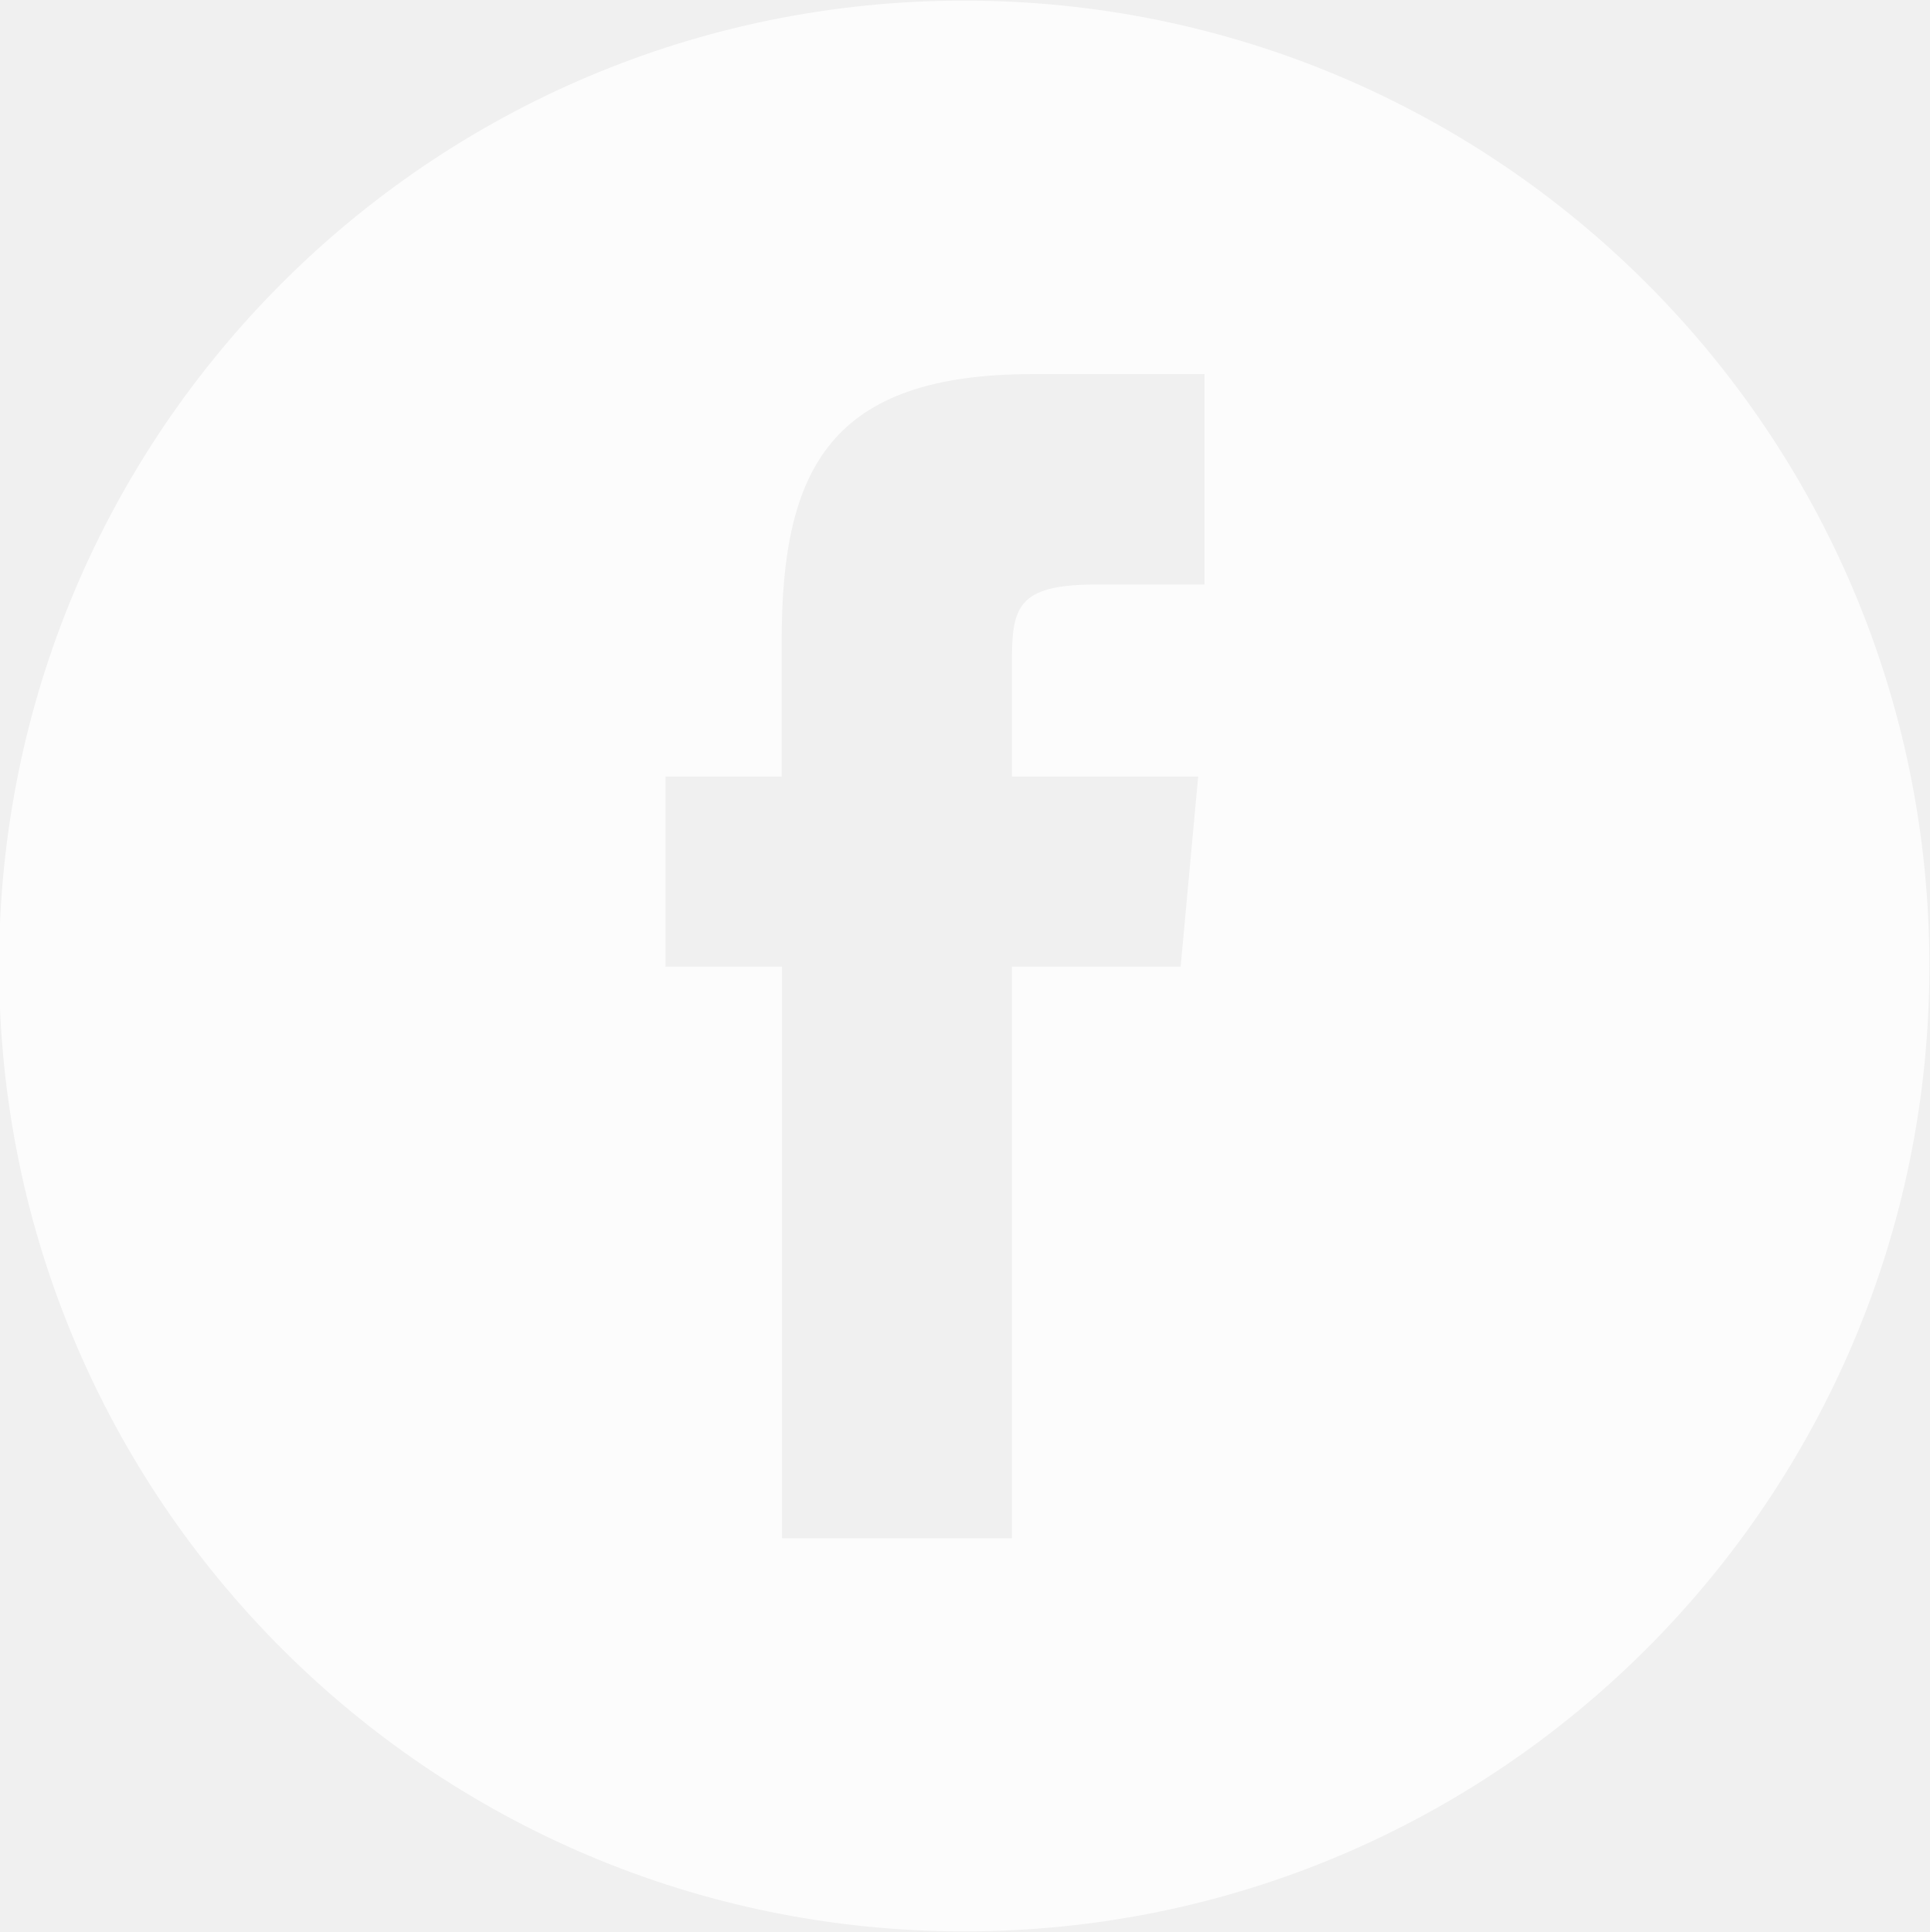
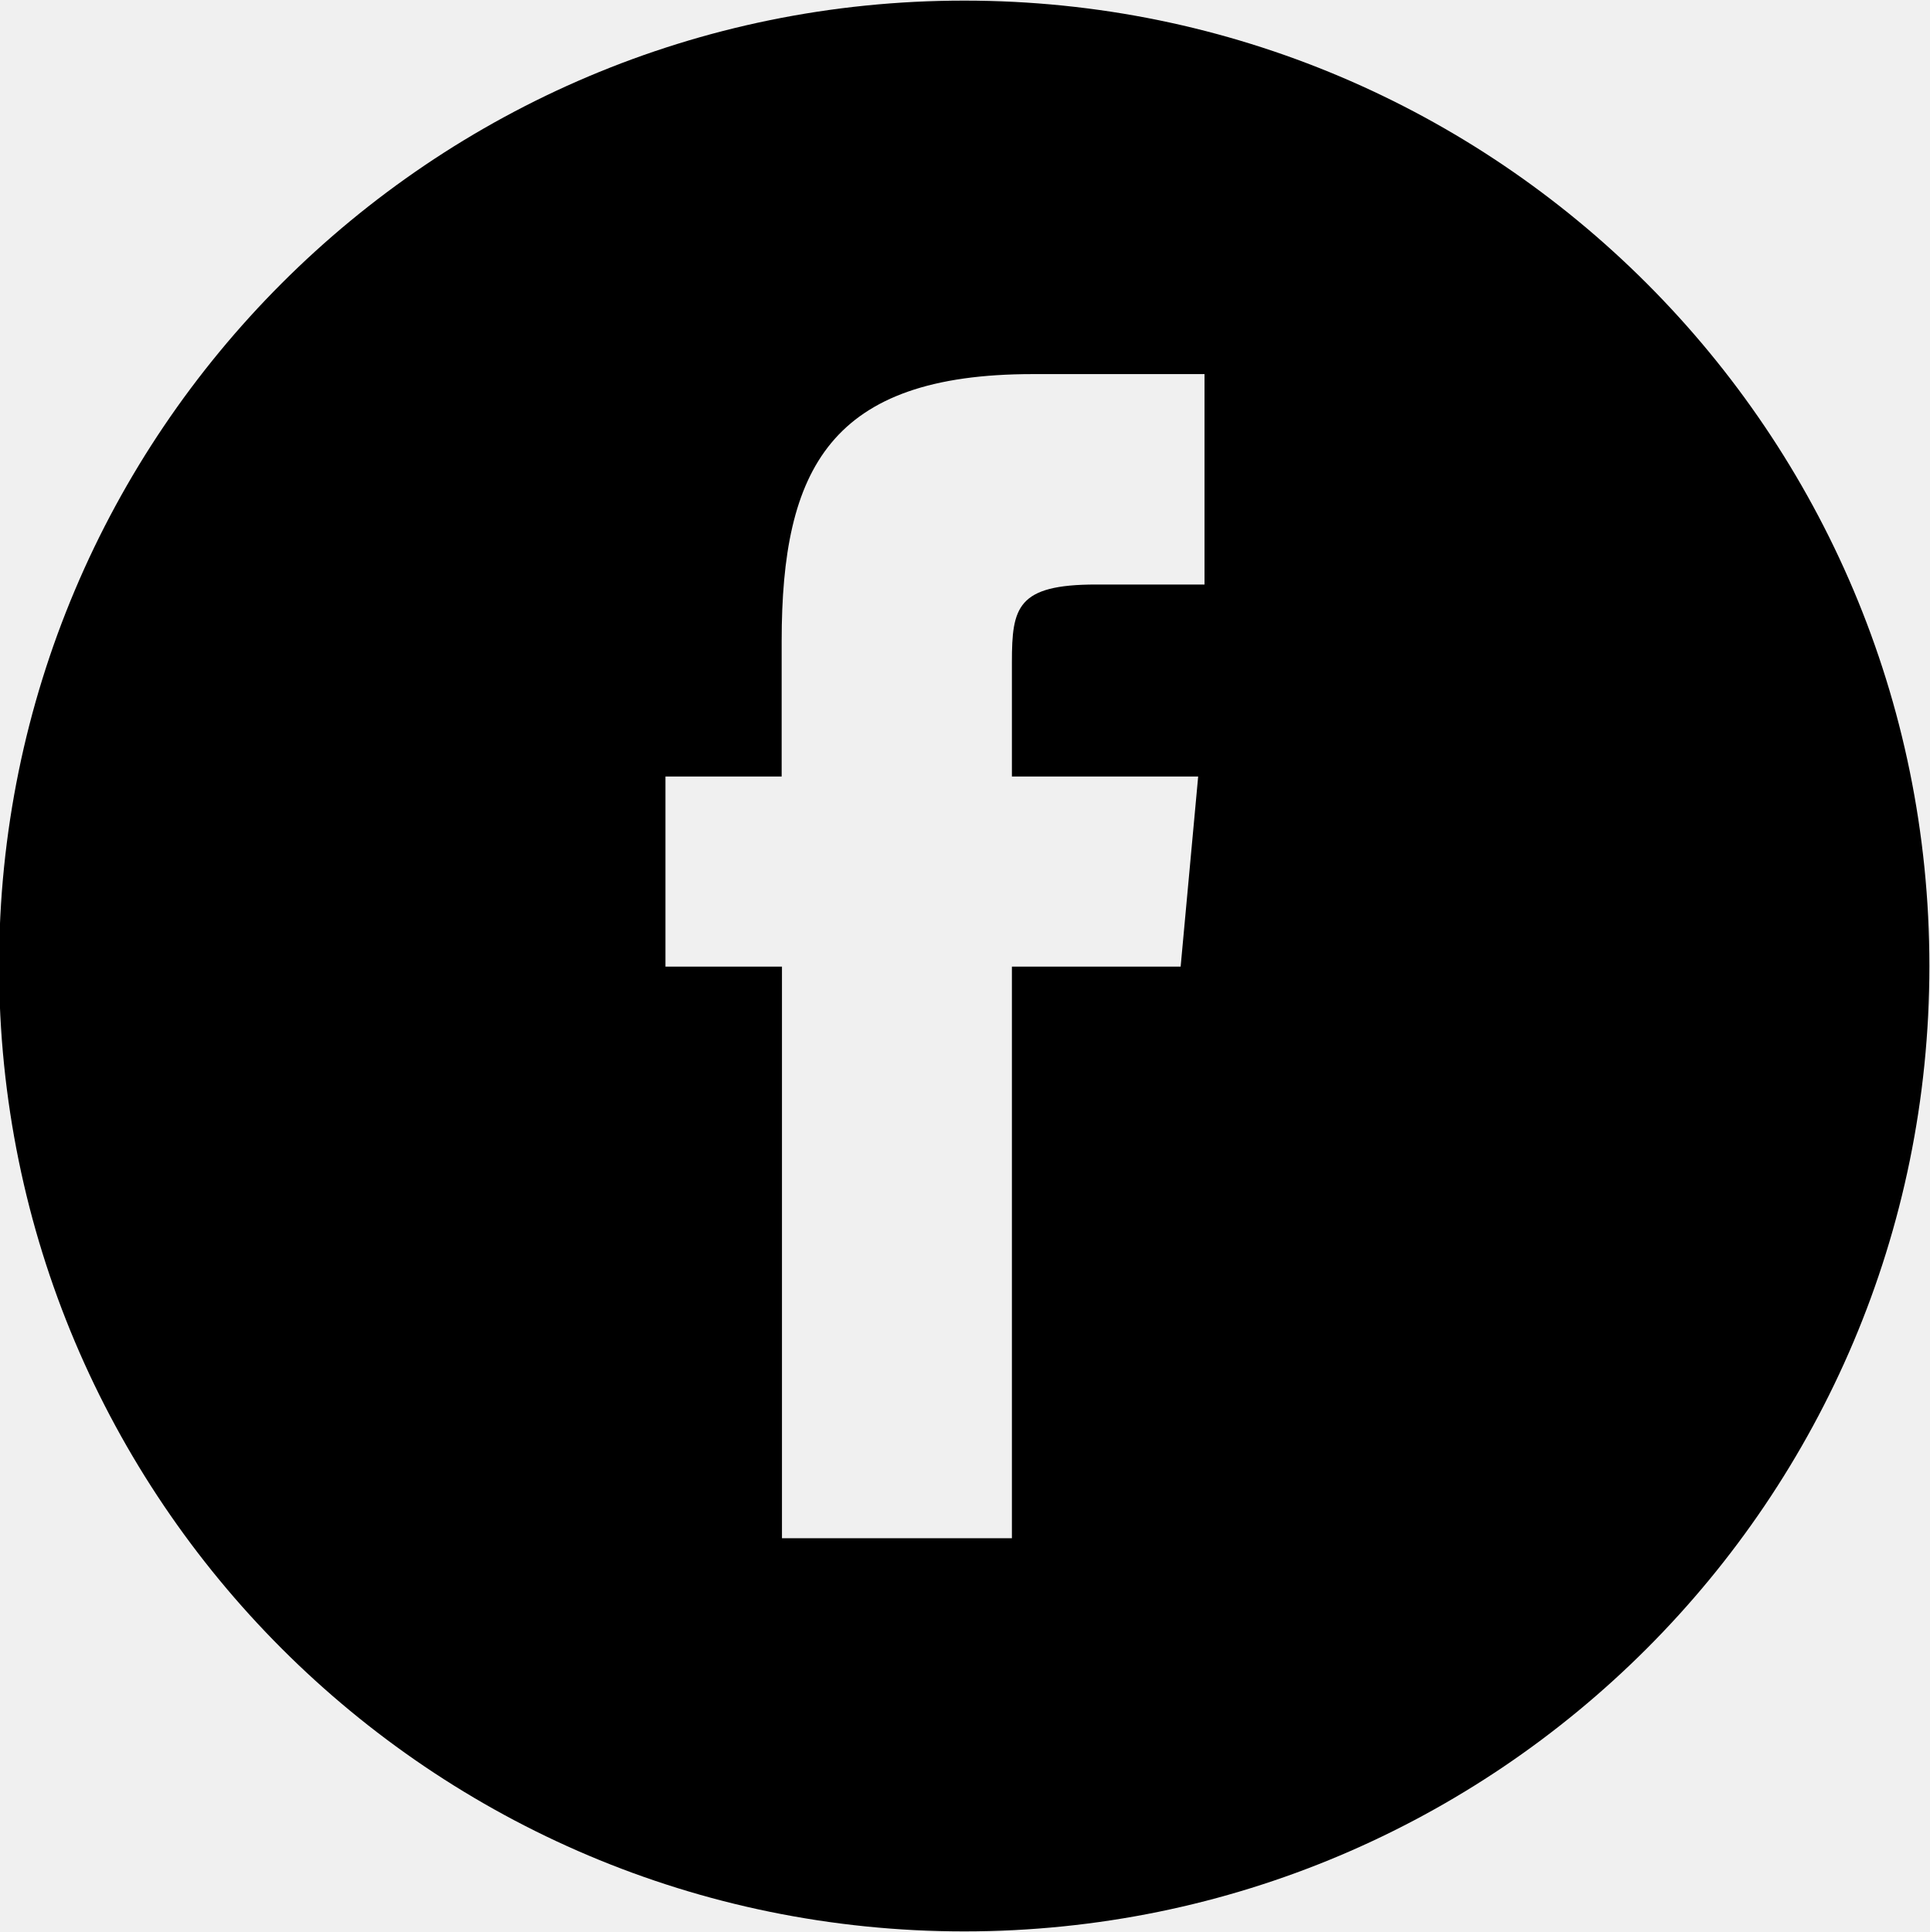
<svg xmlns="http://www.w3.org/2000/svg" width="31.374" height="31.4" viewBox="0 0 31.374 31.4">
-   <defs>
-     <style>
-       .cls-1 {
-         fill: #fff;
-         fill-rule: evenodd;
-         opacity: 0.8;
-       }
-     </style>
-   </defs>
-   <path id="ФБ" class="cls-1" d="M144.865,2352.23a15.69,15.69,0,1,1-15.692,15.69A15.687,15.687,0,0,1,144.865,2352.23Zm0.773,24.99v-9.29h2.743l0.285-3.09h-3.028l0-1.86c0-.89.085-1.26,1.367-1.26h1.764v-3.42h-2.792c-3.294,0-4.082,1.54-4.082,4.34v2.2h-1.889v3.09H141.9v9.29h3.738Z" transform="translate(-129.188 -2352.22)" />
+   <path class="svg-social" d="M144.865,2352.23a15.69,15.69,0,1,1-15.692,15.69A15.687,15.687,0,0,1,144.865,2352.23Zm0.773,24.99v-9.29h2.743l0.285-3.09h-3.028l0-1.86c0-.89.085-1.26,1.367-1.26h1.764v-3.42h-2.792c-3.294,0-4.082,1.54-4.082,4.34v2.2h-1.889v3.09H141.9v9.29h3.738Z" transform="translate(-129.188 -2352.22)" />
</svg>
